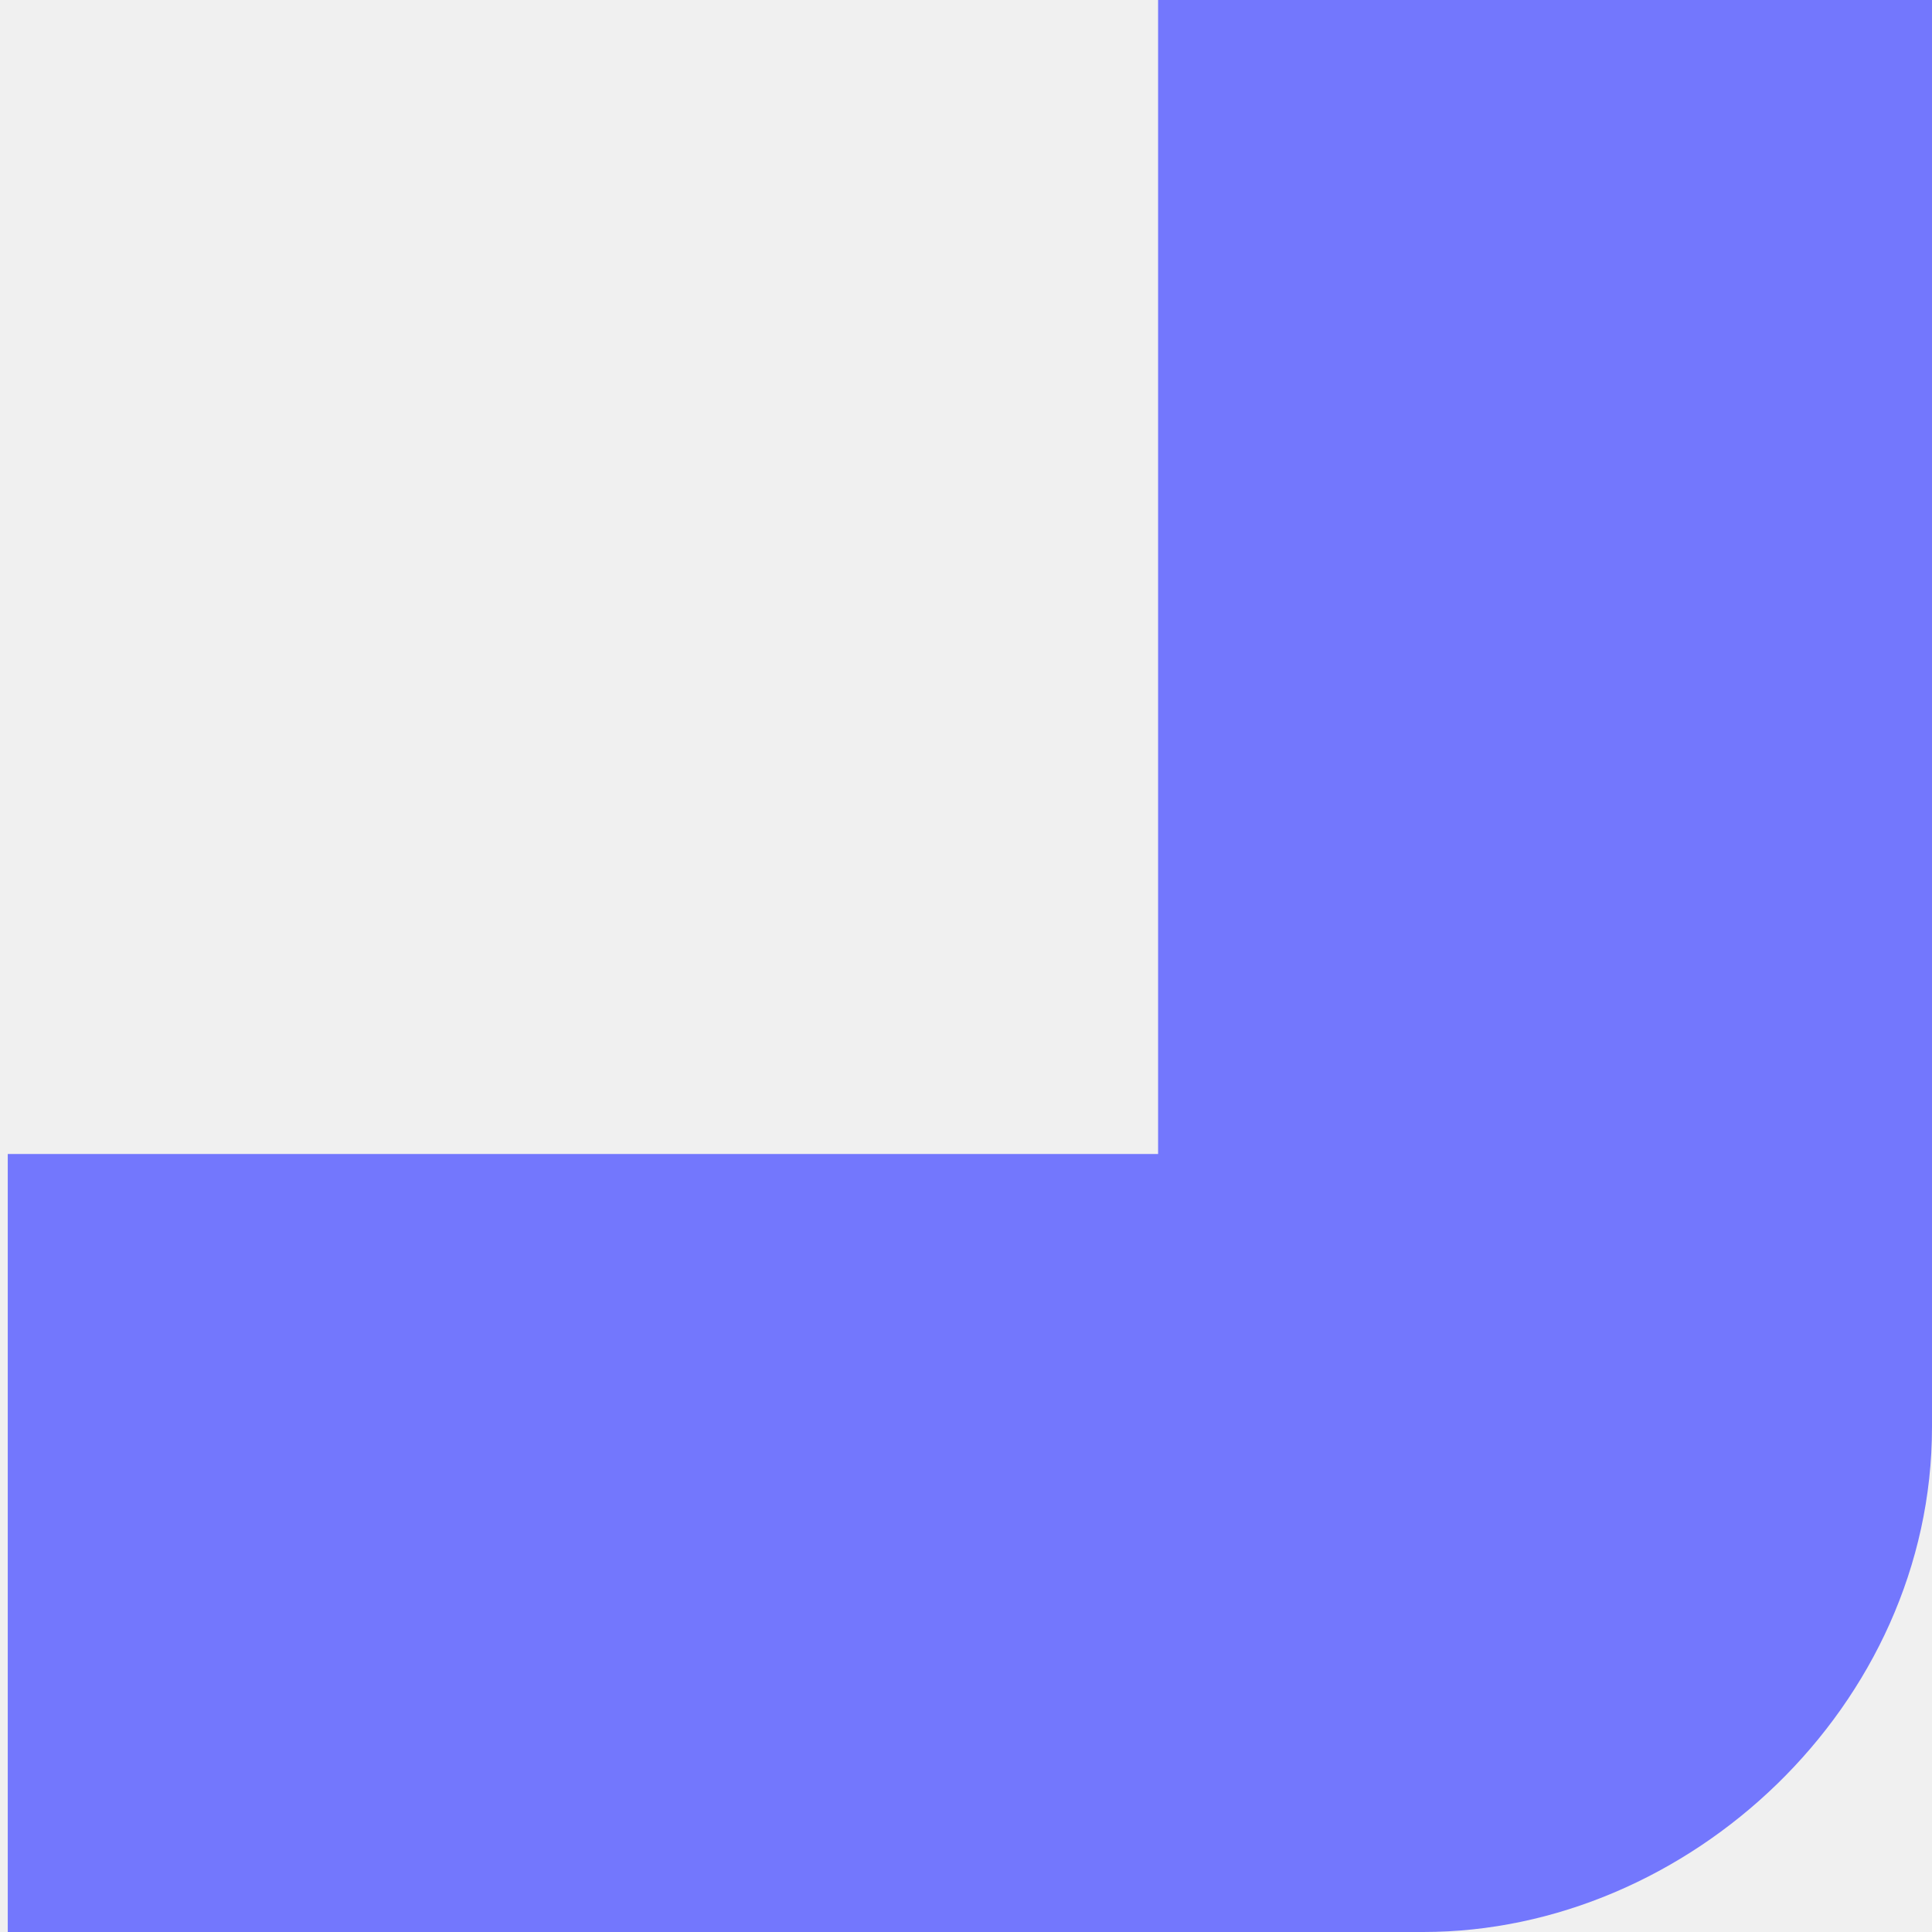
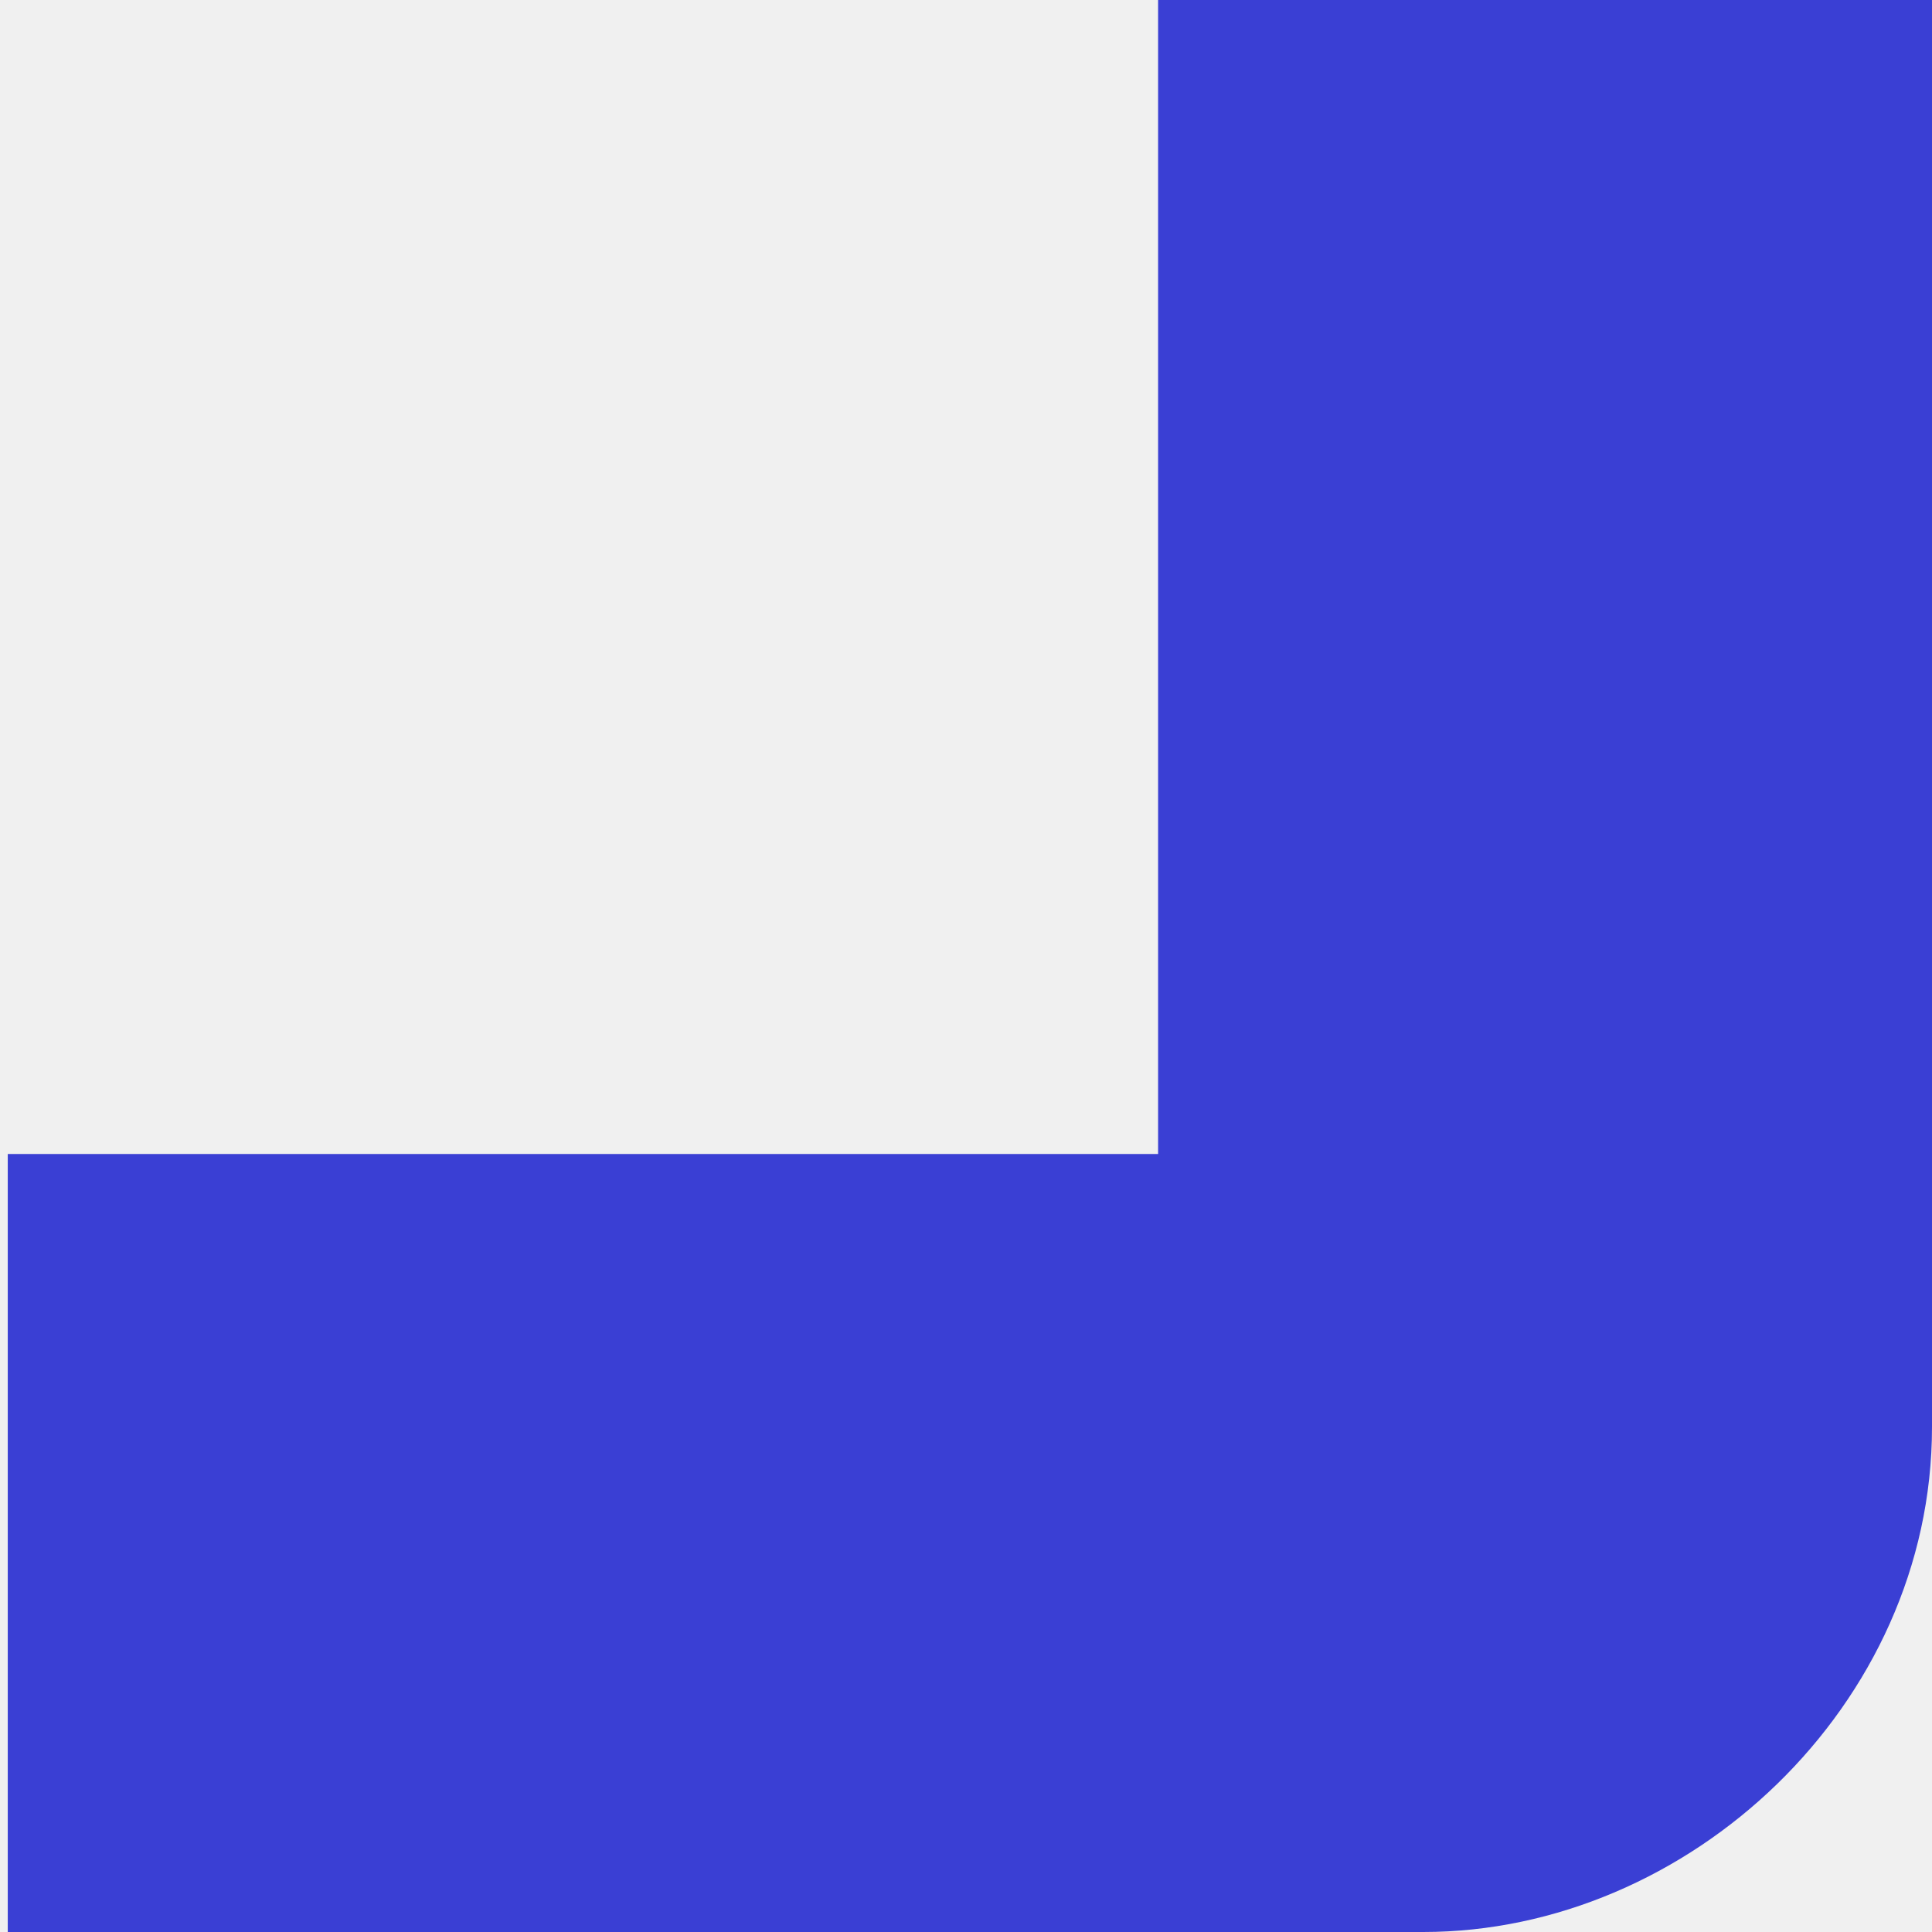
<svg xmlns="http://www.w3.org/2000/svg" width="249" height="249" viewBox="0 0 249 249" fill="none">
  <g clip-path="url(#clip0_288_426)">
-     <path d="M249 0L149.258 -8.7197e-06L149.258 148.729L1 148.729L1 249L183.442 249C217.626 249 249 219.825 249 183.914L249 0Z" fill="#7377FD" />
+     <path d="M249 0L149.258 -8.7197e-06L149.258 148.729L1 148.729L1 249L183.442 249C217.626 249 249 219.825 249 183.914L249 0Z" fill="#3A3FD4" />
  </g>
  <defs>
    <clipPath id="clip0_288_426">
      <rect width="249" height="249" fill="white" />
    </clipPath>
  </defs>
</svg>
